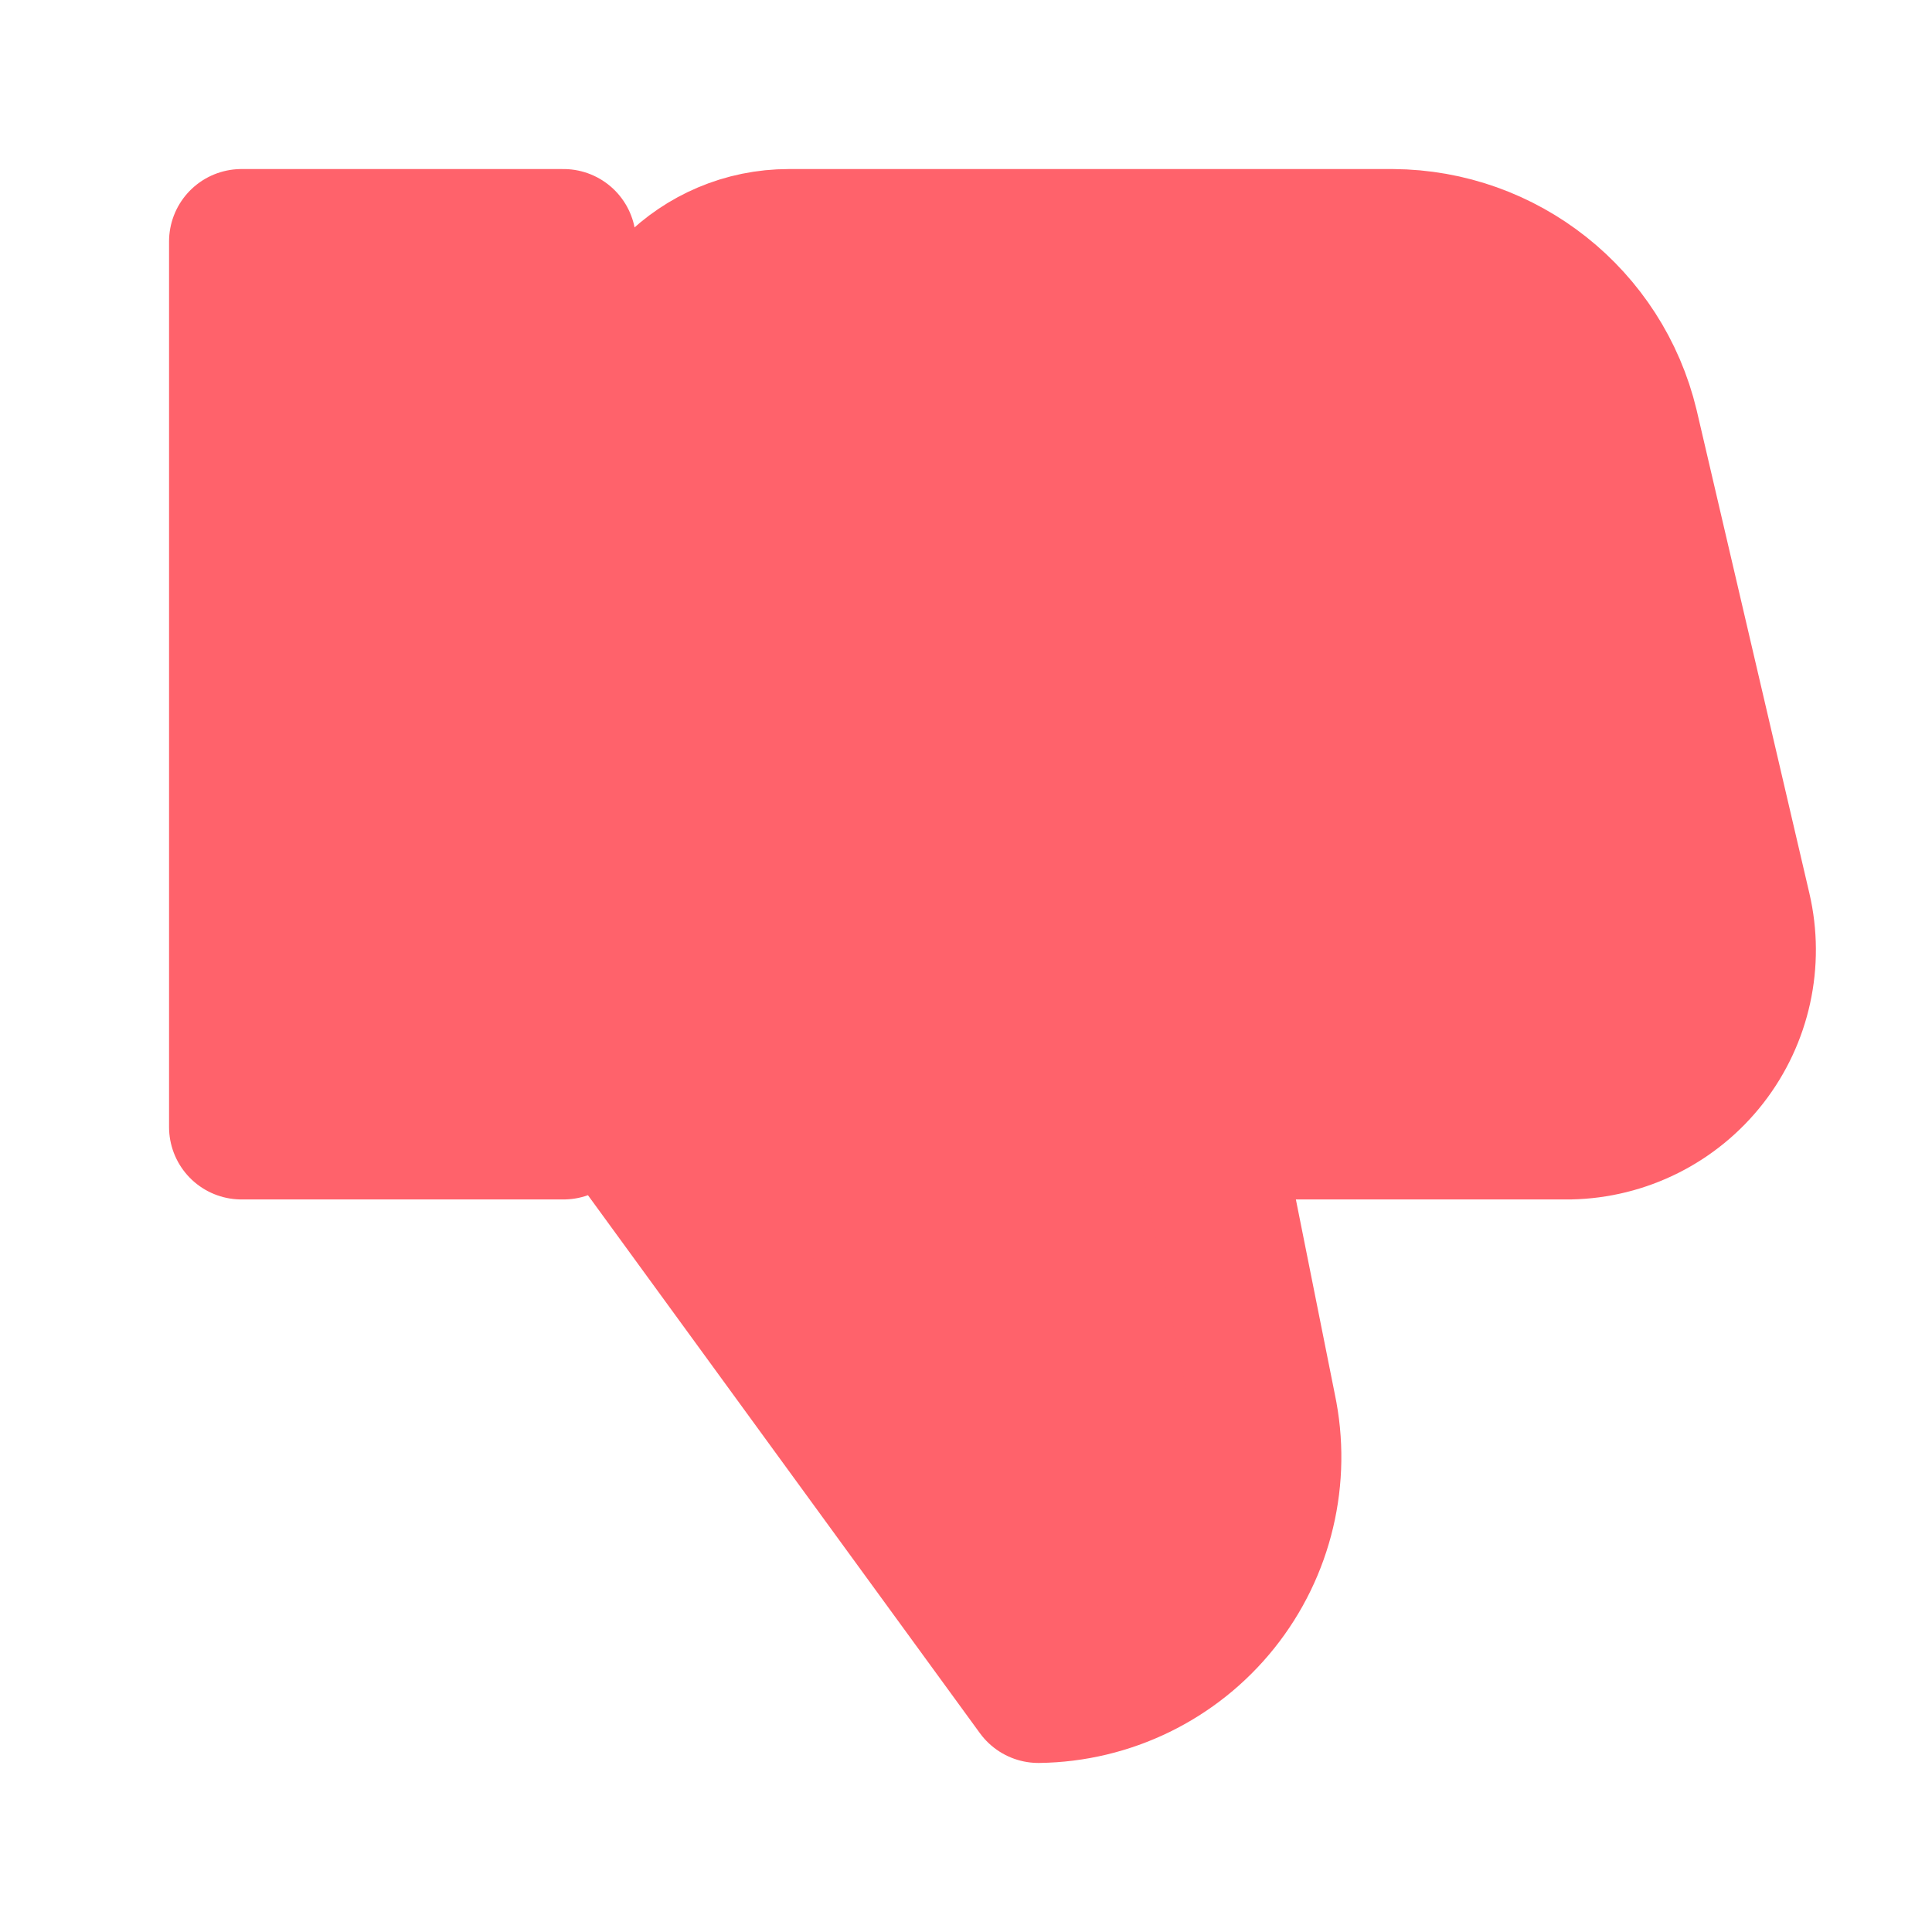
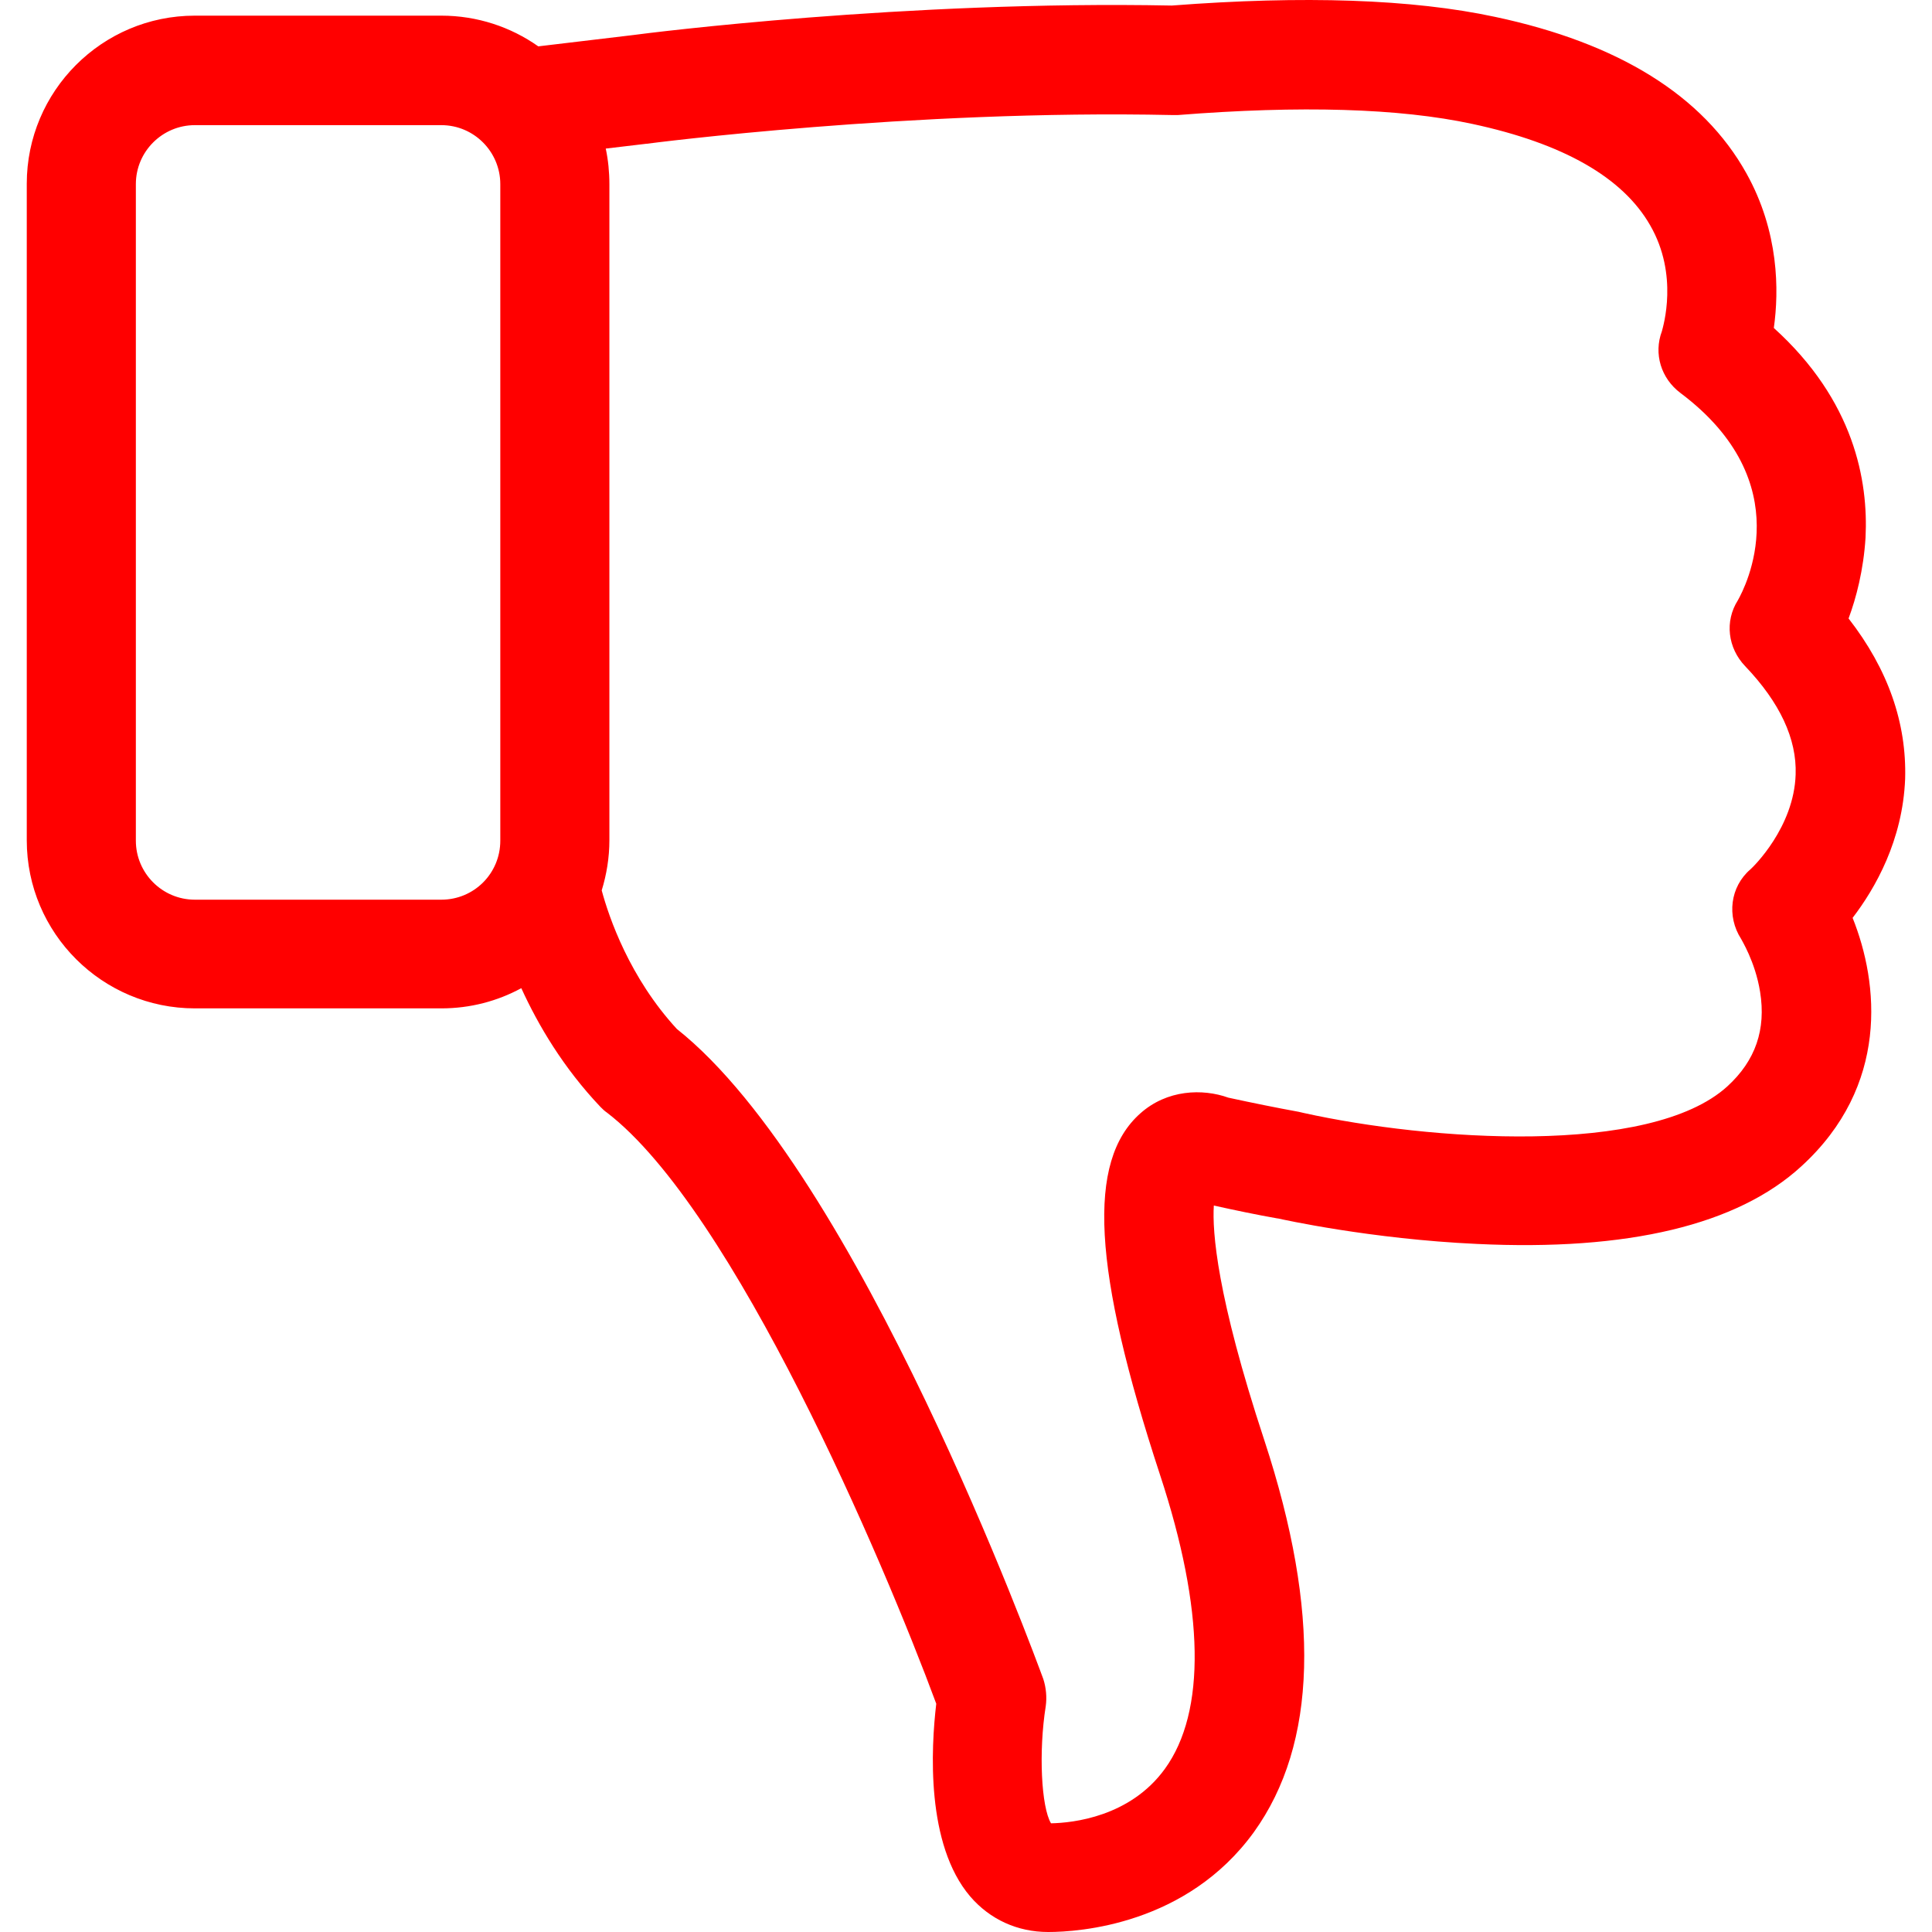
- <svg xmlns="http://www.w3.org/2000/svg" viewBox="0 0 24 24" fill="#ff626b" stroke="#ff626b" stroke-width="1.8" stroke-linecap="round" stroke-linejoin="round">
-   <path d="M7 14V3H3v11h4Zm4-11h6.3a3 3 0 0 1 2.9 2.3l1.4 6A2.2 2.2 0 0 1 19.5 14H15l.7 3.5a2.9 2.9 0 0 1-2.8 3.5l-5.1-7V5a2 2 0 0 1 2-2Z" />
+ <svg xmlns="http://www.w3.org/2000/svg" fill="#ff0000" height="800px" width="800px" version="1.1" id="Capa_1" viewBox="0 0 478.174 478.174" xml:space="preserve">
+   <g id="g1" style="fill:#ff0000;fill-opacity:1">
+     <path d="M457.525,153.074c1.9-5.1,3.7-12,4.2-20c0.7-14.1-2.8-33.9-22.7-51.9c1.3-9.2,1.3-23.8-6.8-38.3   c-10.7-19.2-31.6-32.2-62.2-38.7c-20.5-4.4-47.4-5.3-80-2.8c-65.7-1.3-129.7,6.8-133.3,7.3l-23.5,2.8c-6.8-4.8-15.1-7.6-24-7.6h-61   c-23,0-41.6,18.7-41.6,41.6v162.5c0,23,18.7,41.6,41.6,41.6h61c7.2,0,13.9-1.8,19.8-5c4.2,9.2,10.4,19.7,19.6,29.4   c0.5,0.5,1,1,1.6,1.4c31.4,24.1,68.4,110.9,81.5,146.3c-1.3,11-2.6,34.8,8.4,47.7c4.9,5.7,11.7,8.8,19.3,8.8   c7.7,0,34.3-1.8,50.9-24.7c15.7-21.8,16.6-54.4,2.6-97c-11.8-35.8-12.9-51.7-12.5-58.1c5.4,1.2,10.7,2.3,15.8,3.2h0.1   c0.9,0.2,22.9,5.1,49.2,6.3c37.4,1.8,64.5-4.7,80.3-19.2c21.8-19.9,19.2-45.3,12.7-61.5c5.6-7.3,12.4-19.2,13-34.4   C471.925,178.974,467.325,165.674,457.525,153.074z M109.225,222.674h-61c-8.1,0-14.6-6.6-14.6-14.6v-162.5   c0-8.1,6.6-14.6,14.6-14.6h61c8.1,0,14.6,6.6,14.6,14.6v162.5C123.825,216.174,117.325,222.674,109.225,222.674z M430.925,232.374   c0,0.1,3.5,5.6,4.7,13.1c1.5,9.3-1.1,17-8.1,23.4c-19.1,17.4-74.1,13.4-104.8,6.6c-0.4-0.1-0.8-0.2-1.3-0.3   c-5.5-1-11.4-2.2-17.4-3.5c-6.4-2.3-15.2-2-21.8,3.9c-13.3,11.8-11.8,38.6,4.9,89.5c11,33.4,11.4,58.6,1.2,72.7   c-8.6,11.9-22.8,13.4-28.2,13.5c-2.4-4-3.1-17.7-1.3-29c0.3-2.2,0.1-4.5-0.6-6.7c-1.9-5.1-45.8-125.3-90.7-160.9   c-11.7-12.7-16.8-27.6-18.6-34.3c1.2-3.9,1.9-8.1,1.9-12.4v-162.4c0-3-0.3-6-0.9-8.8l10.1-1.2h0.1c0.6-0.1,65.7-8.5,130-7.1   c0.4,0,0.9,0,1.4,0c30.3-2.4,54.8-1.7,72.9,2.2c22.4,4.8,37.2,13.2,44,25.1c7.1,12.3,3.2,25,2.9,26.2c-2.1,5.6-0.2,11.7,4.6,15.3   c29.6,22.2,16,48.1,14.2,51.3c-3.3,5.2-2.5,11.8,1.8,16.3c8.6,9,12.8,18,12.5,26.8c-0.4,13.1-10.5,22.9-11.2,23.5   C428.225,219.474,427.325,226.774,430.925,232.374z" id="path1" style="fill:#ff0000;fill-opacity:1" />
+   </g>
</svg>
